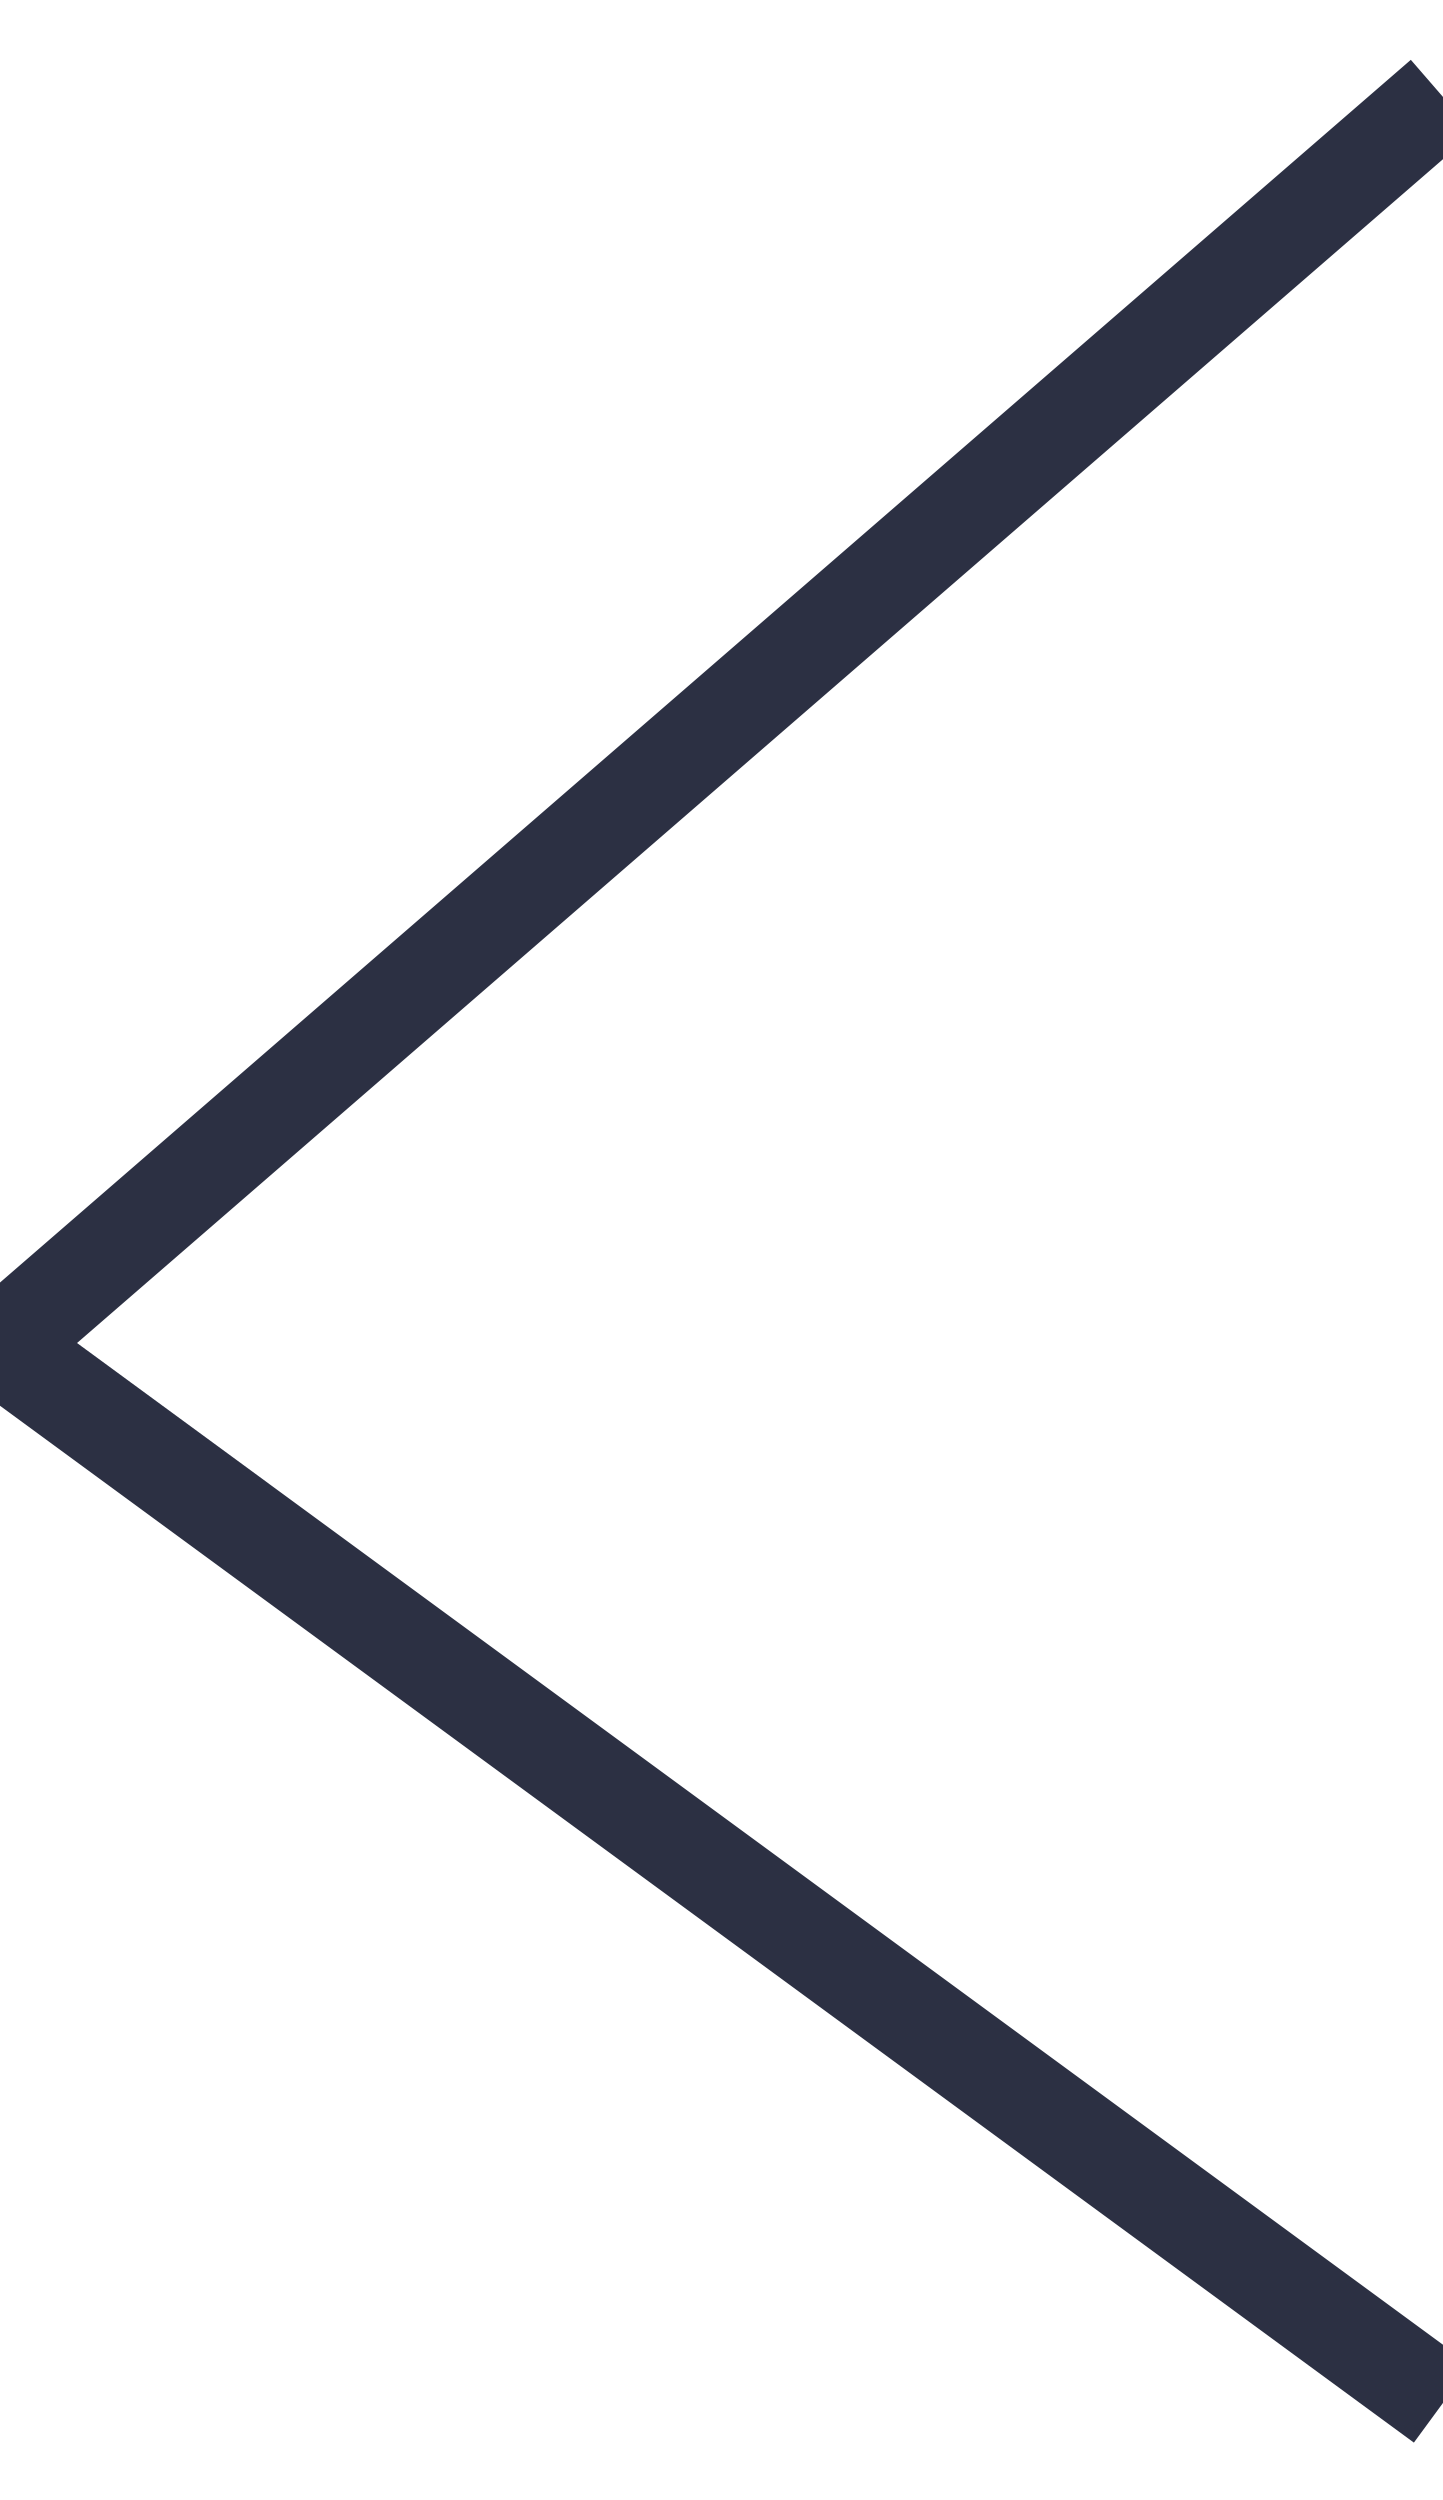
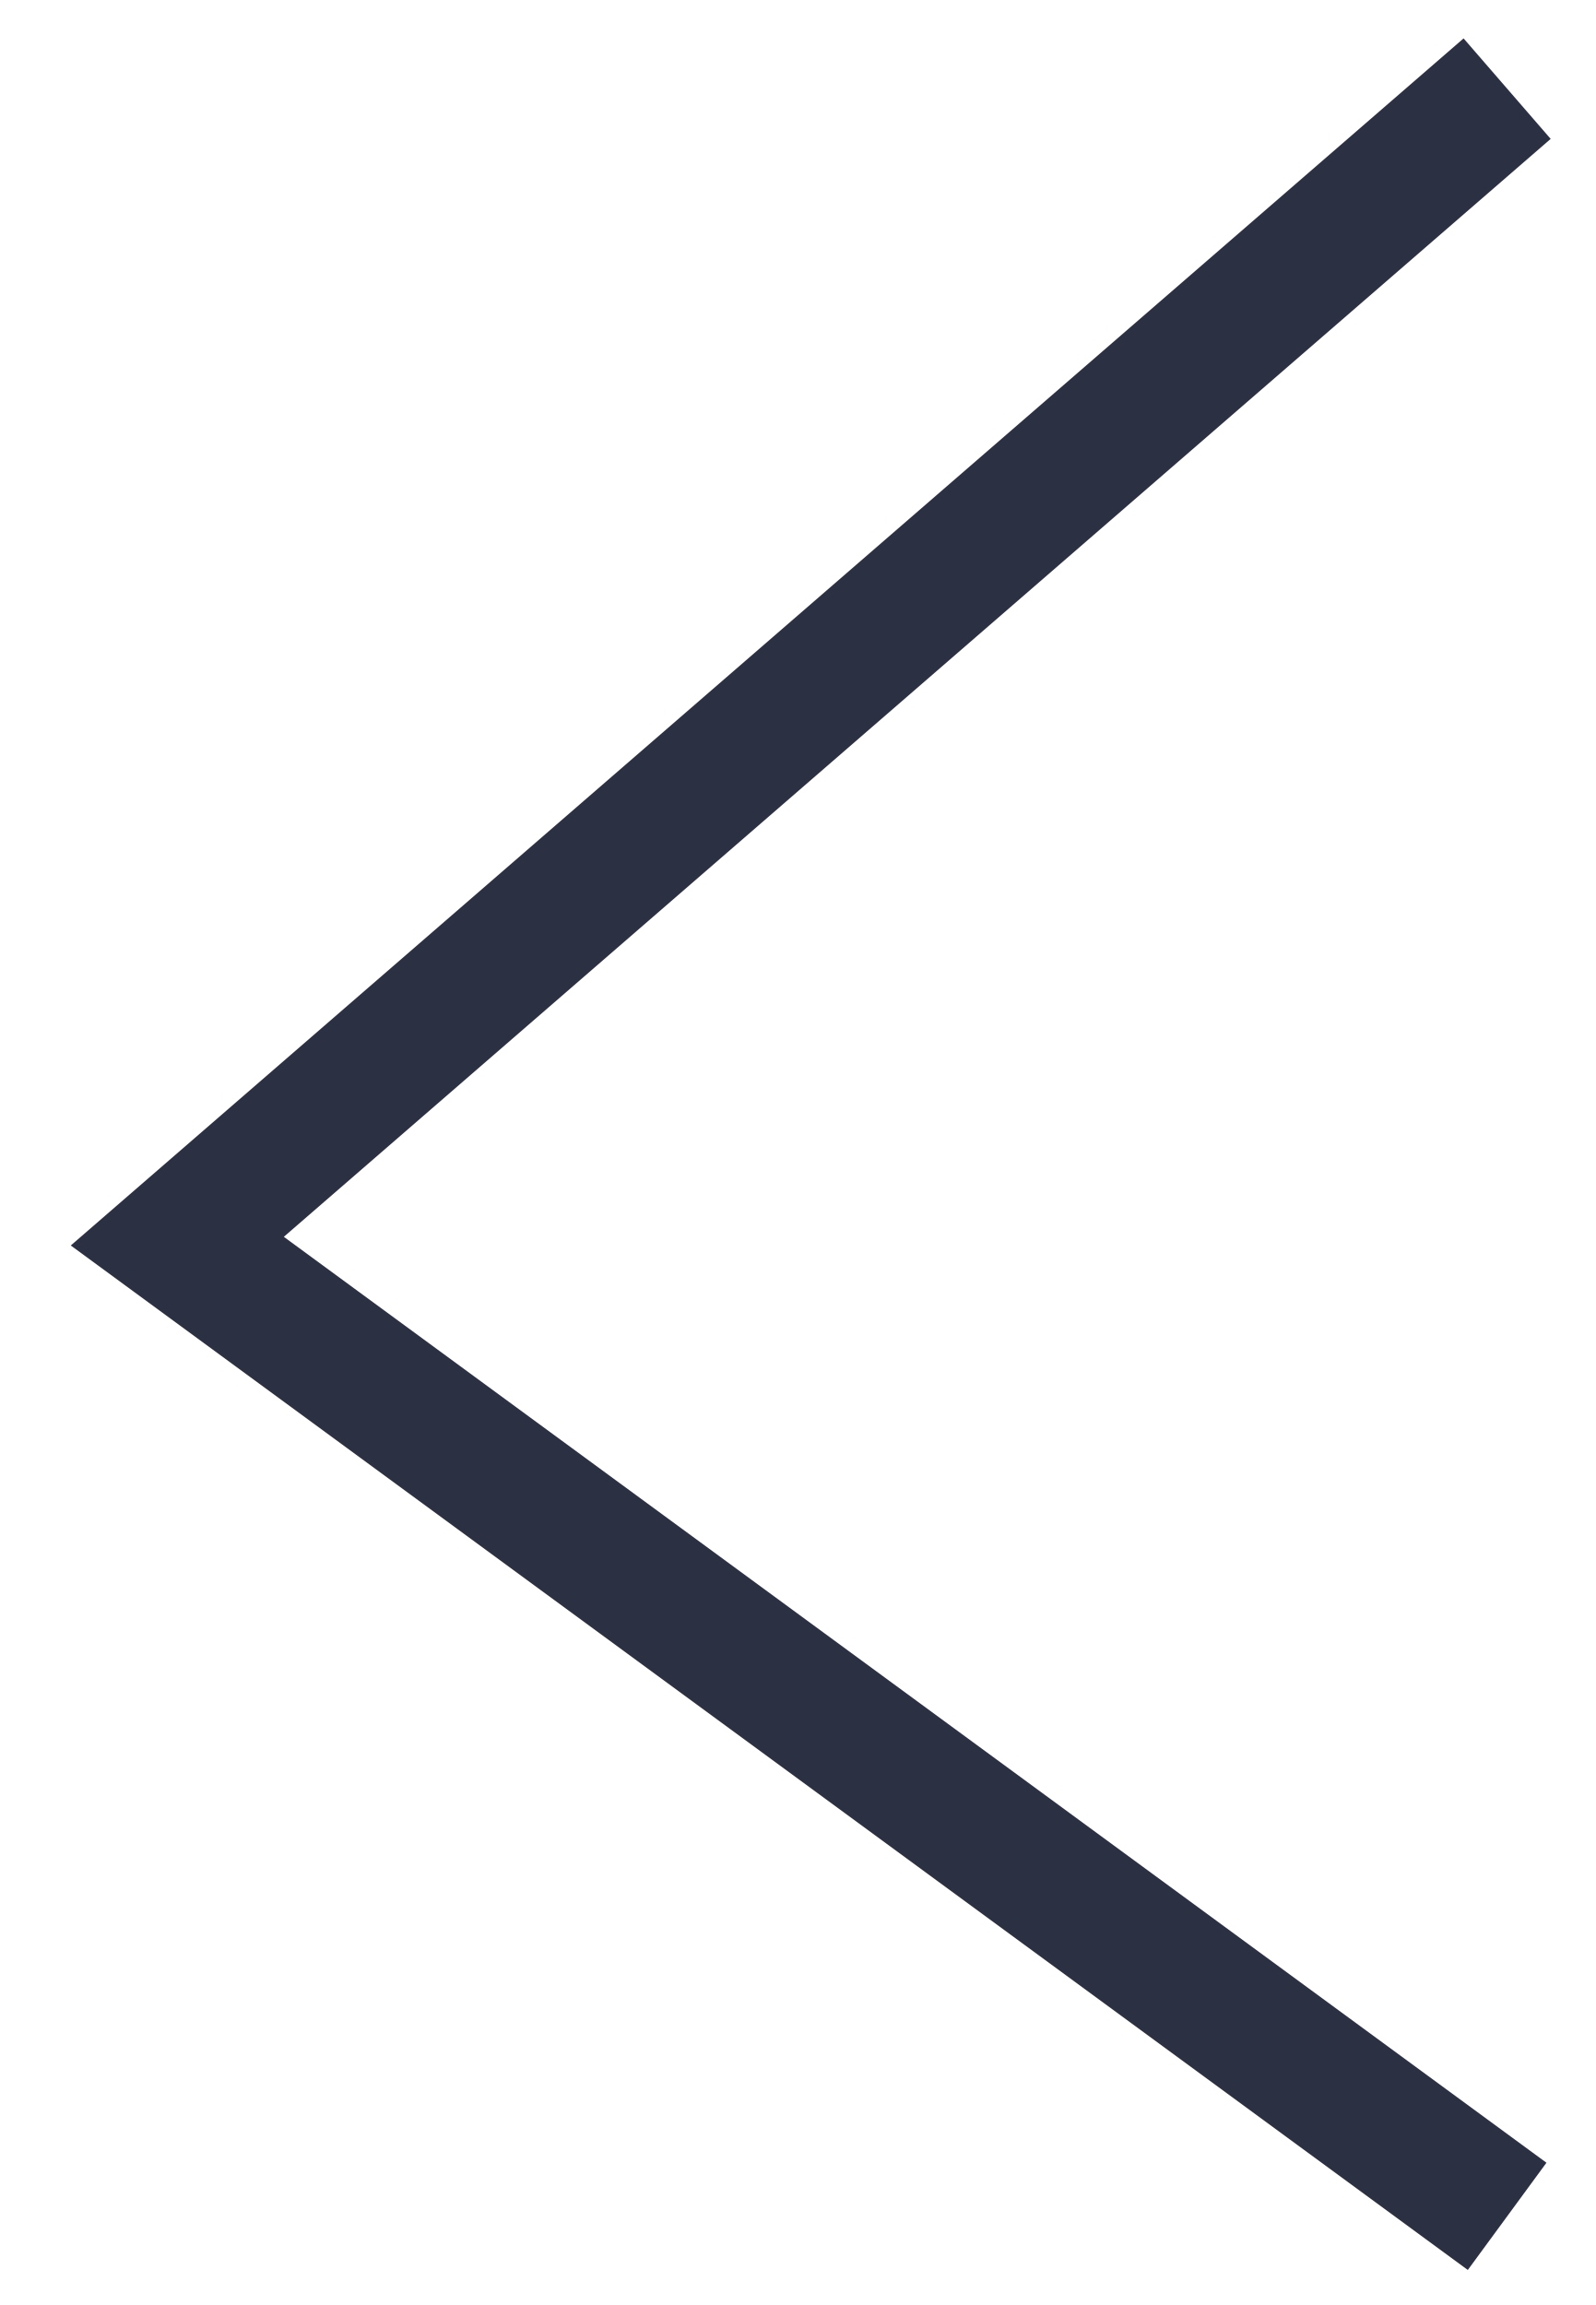
- <svg xmlns="http://www.w3.org/2000/svg" width="15px" height="26px" viewBox="0 0 15 26" version="1.1">
+ <svg xmlns="http://www.w3.org/2000/svg" width="18px" height="26px" viewBox="0 0 18 26" version="1.1">
  <g id="Page-1" stroke="none" stroke-width="1" fill="none" fill-rule="evenodd">
-     <g id="Desktop-Copy-7" transform="translate(-61, -39)" stroke="#2C3043">
-       <polyline id="Path-5" points="76 40 61 53 76 64" />
+     <g id="Desktop-Copy-7" transform="translate(-59, -39)" stroke="#2C3043" stroke-width="1.5">
+       <polyline id="backarrow" points="76 40 61 53 76 64" />
    </g>
  </g>
</svg>
